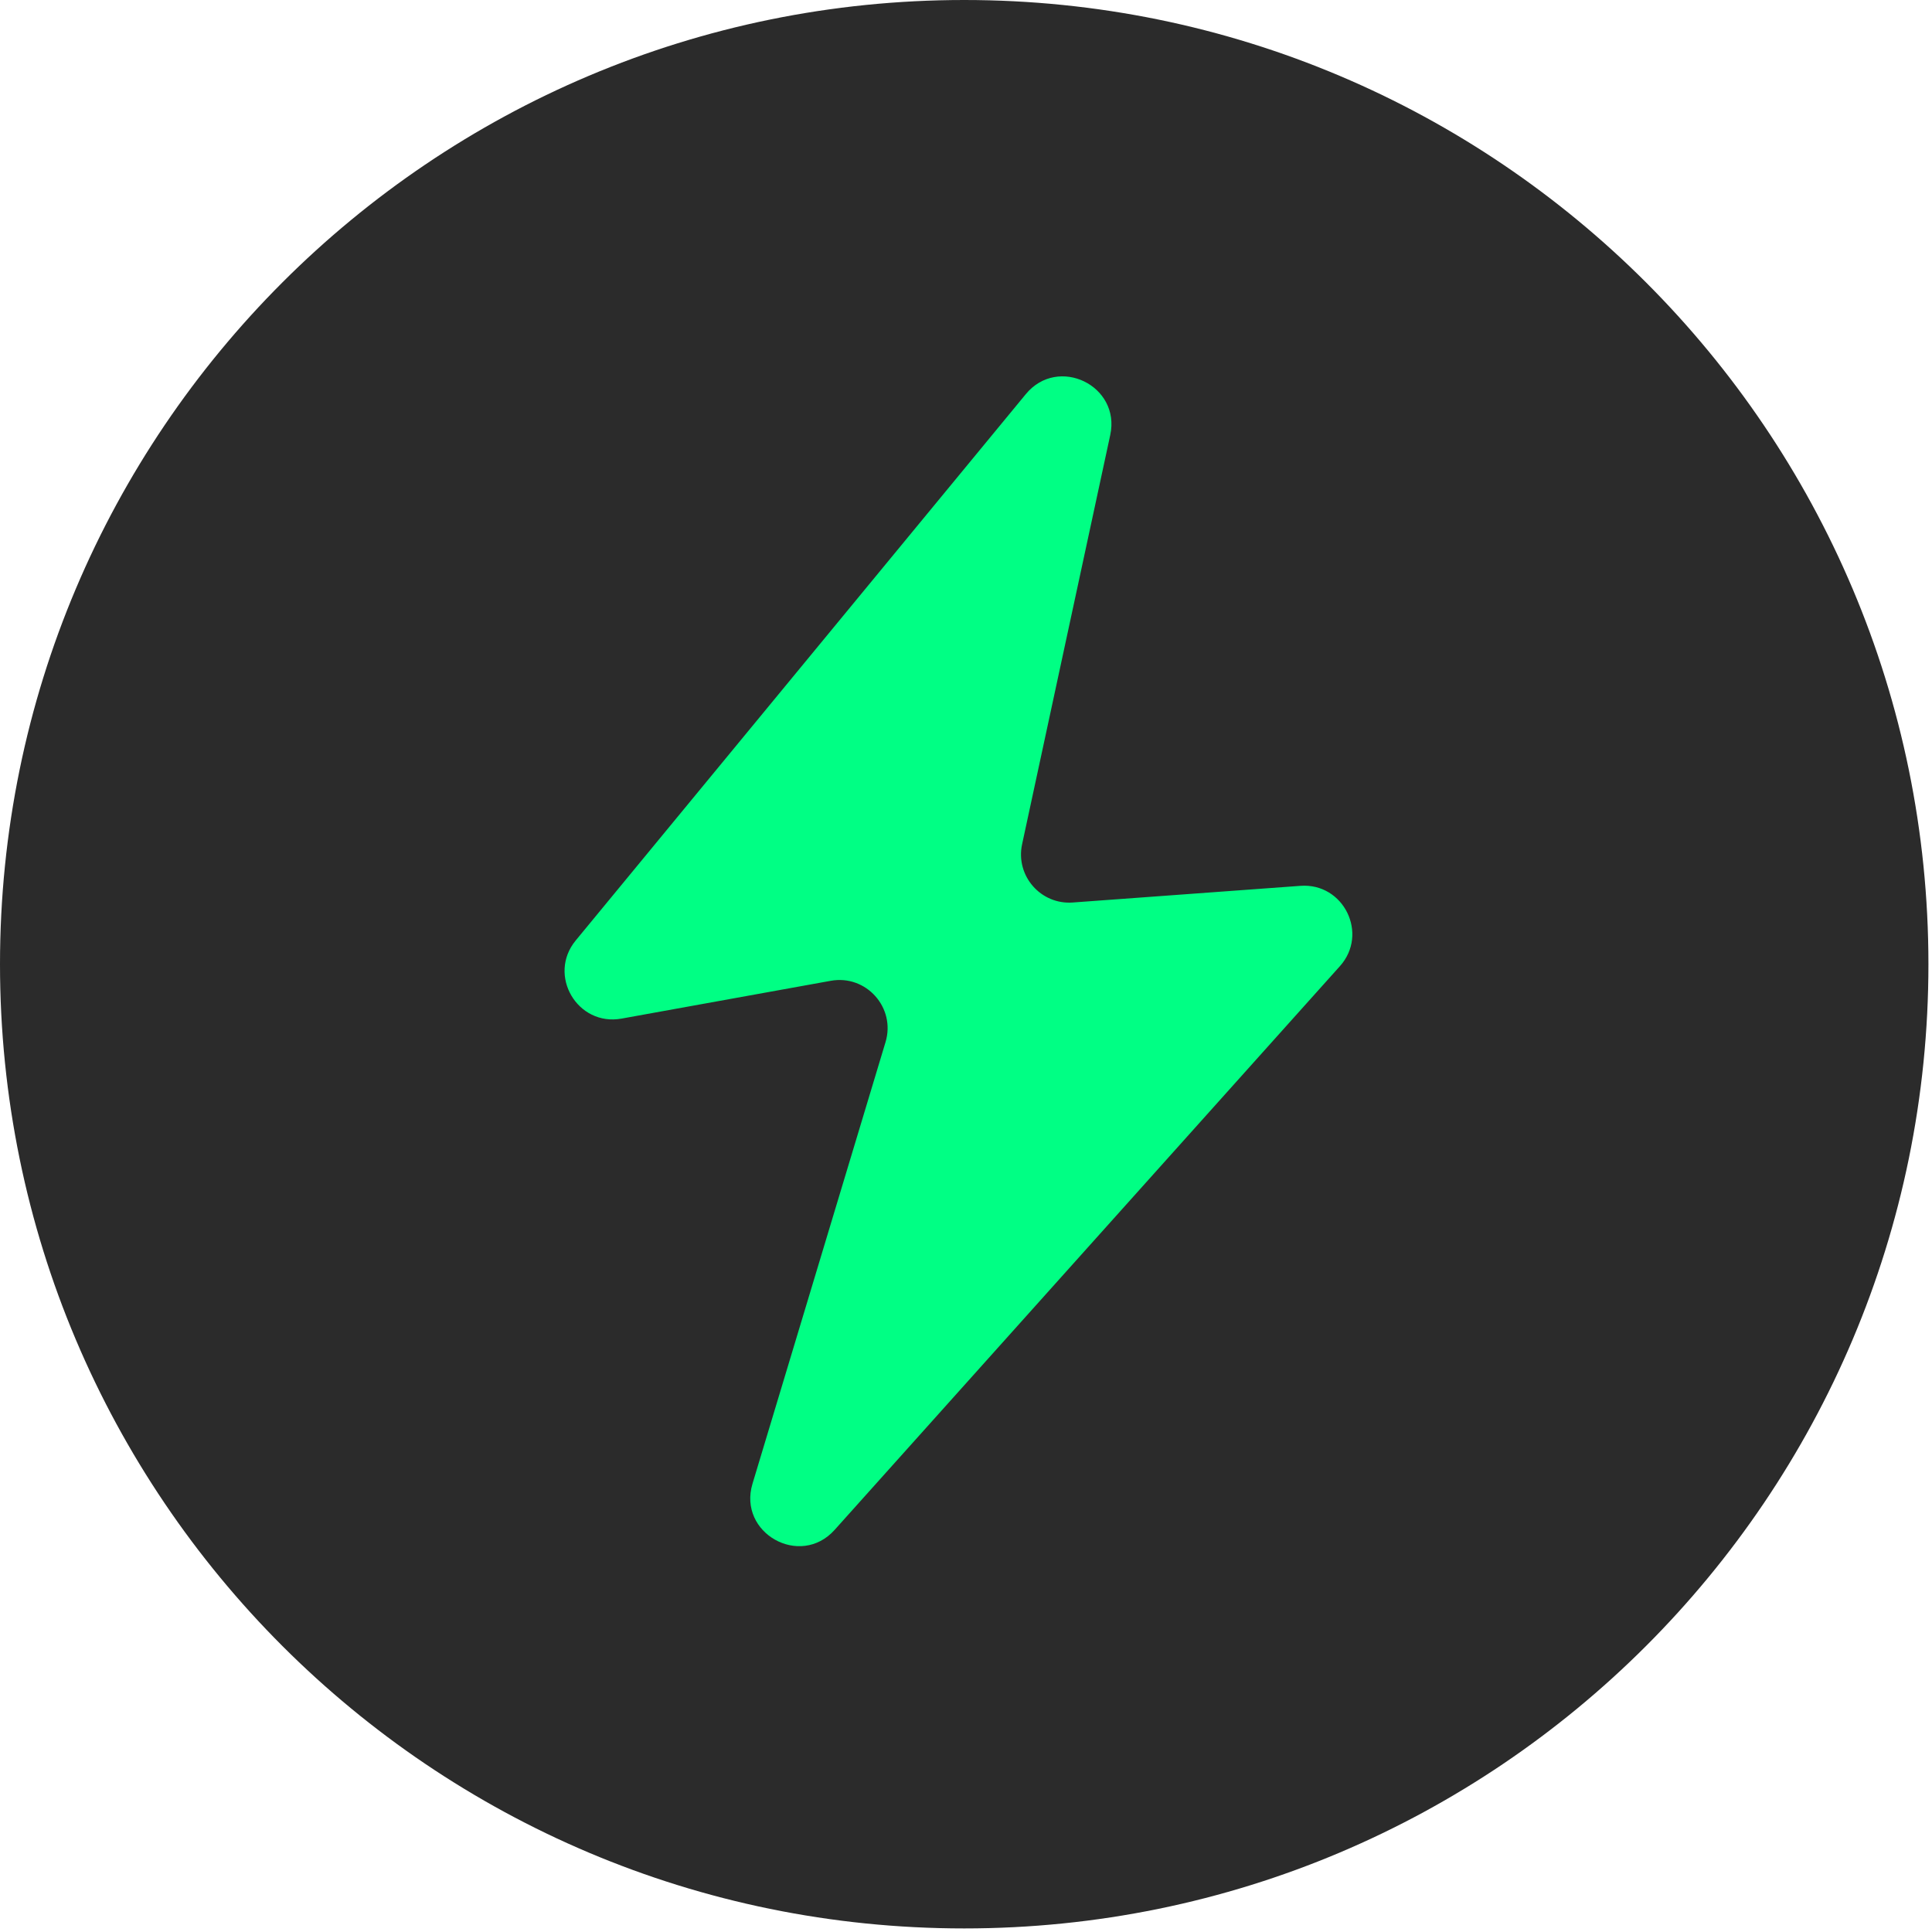
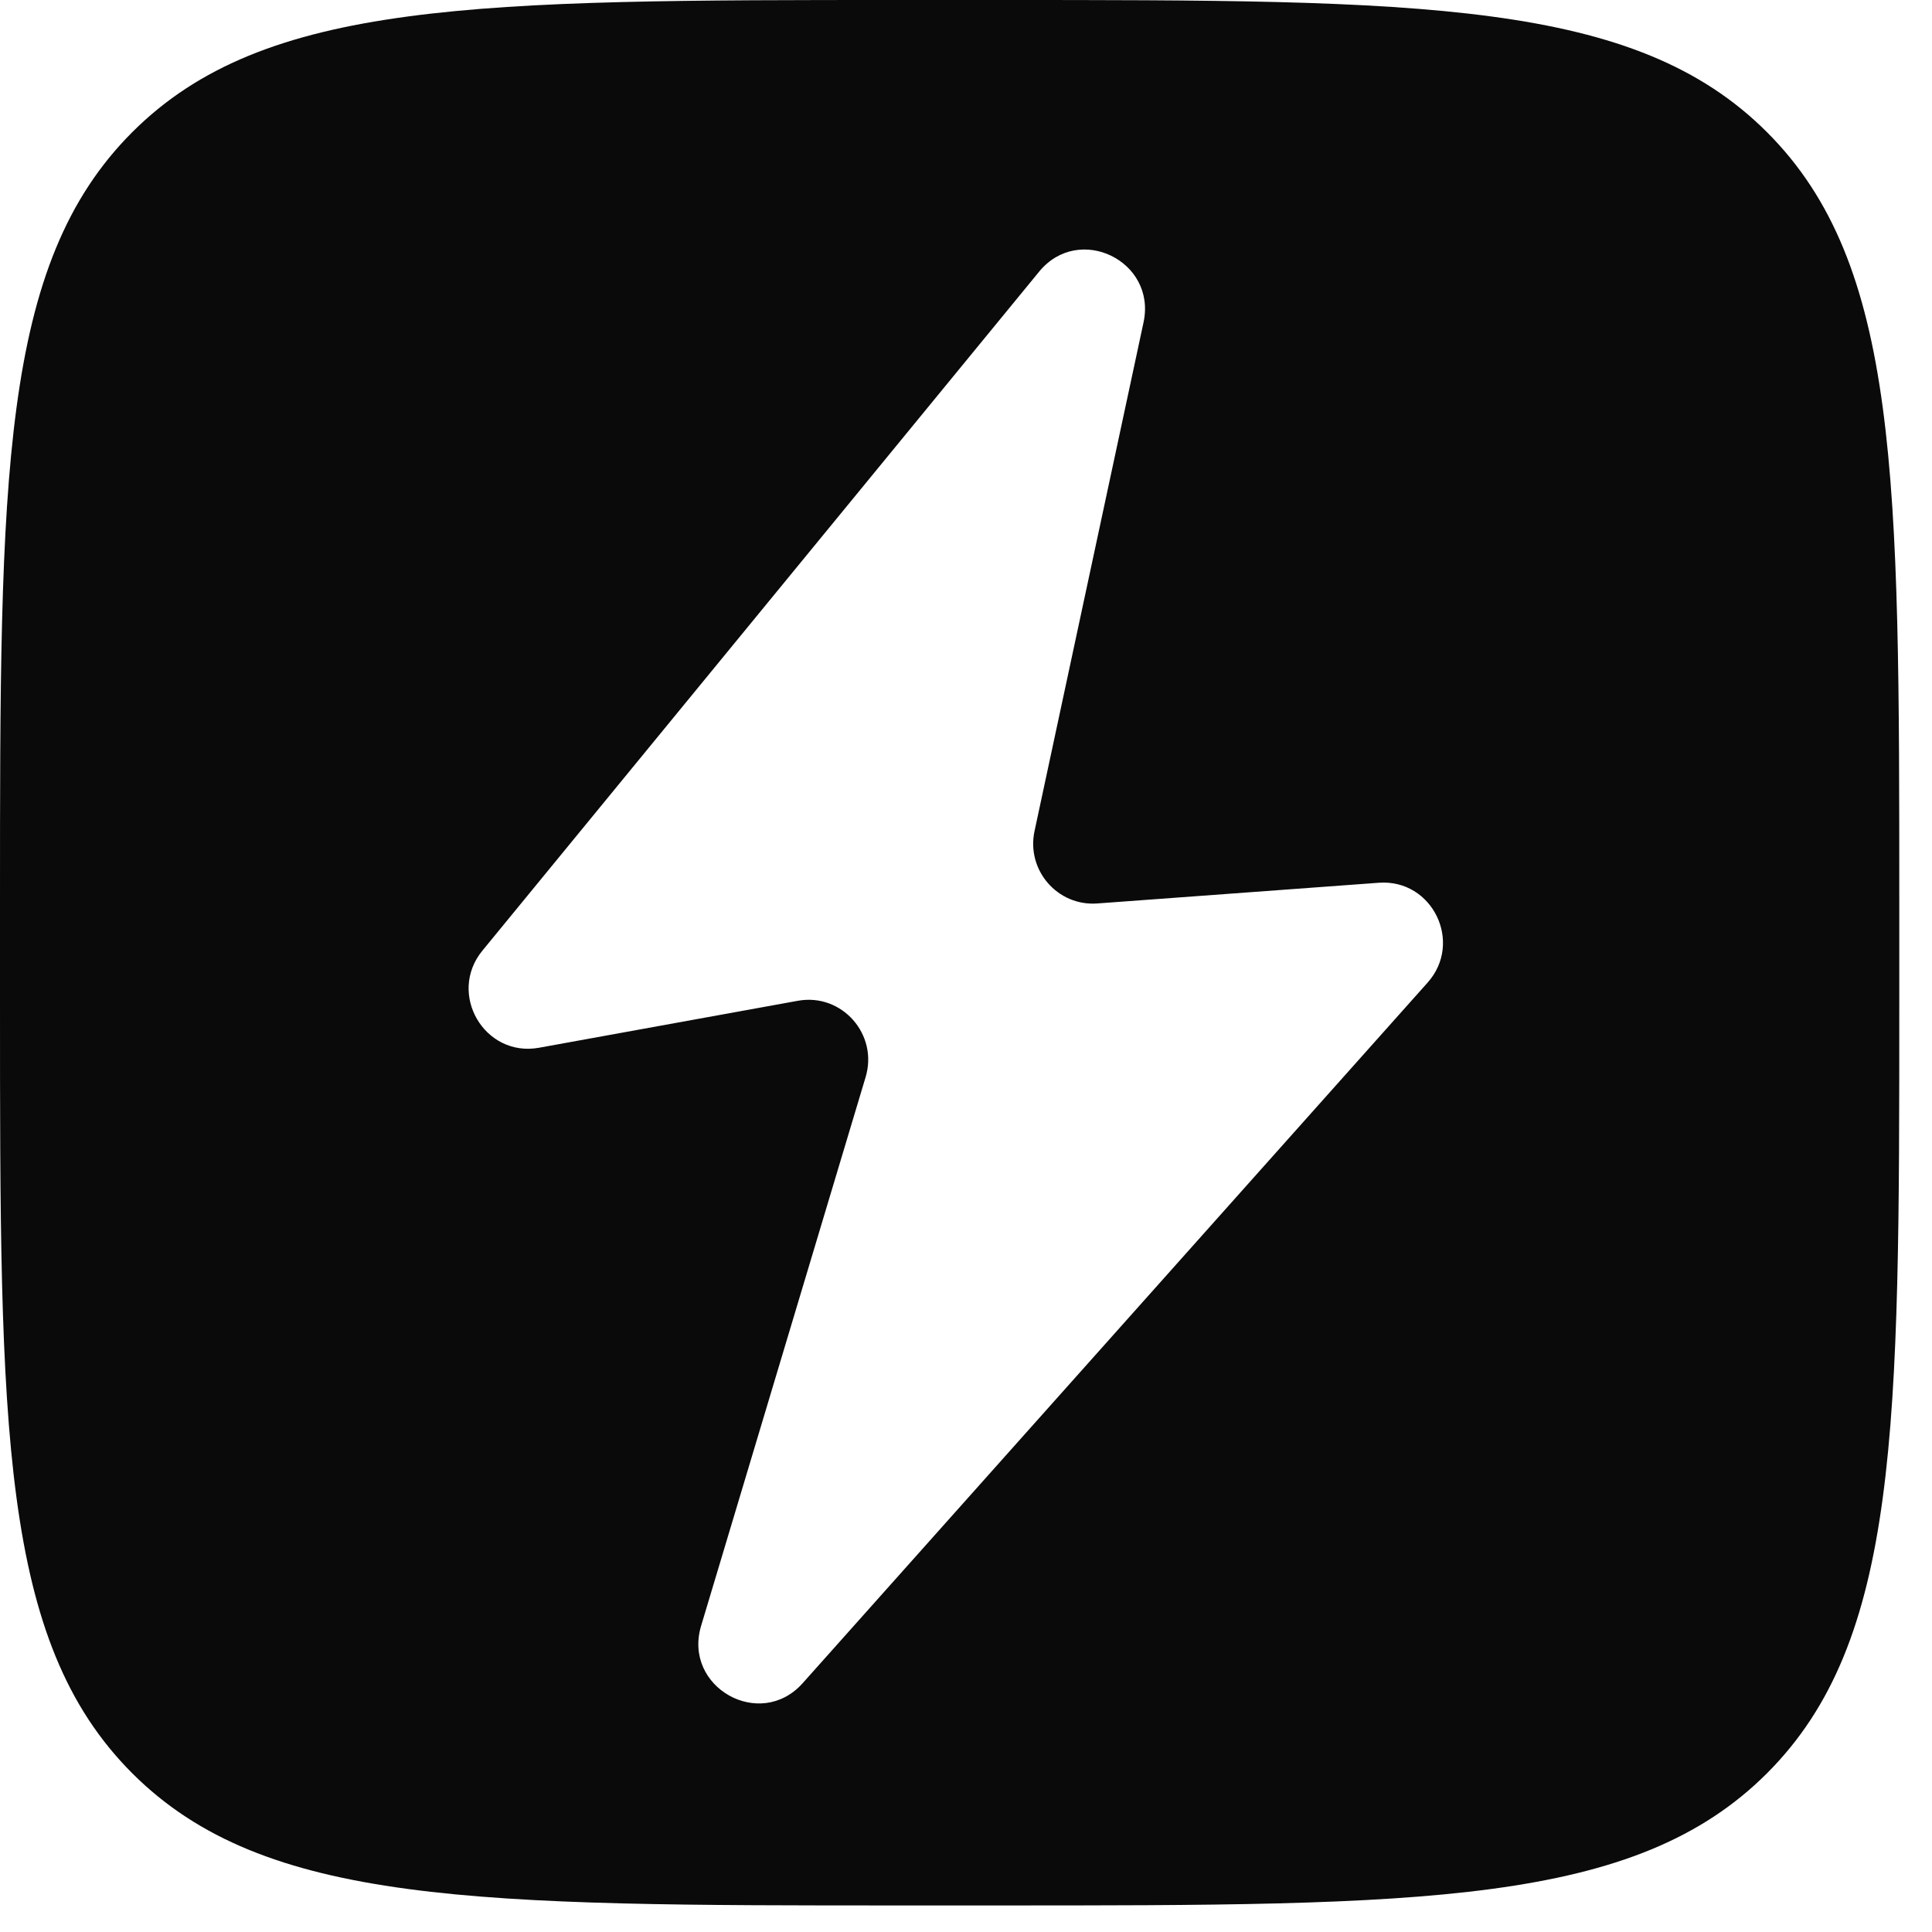
- <svg xmlns="http://www.w3.org/2000/svg" width="32" height="32" viewBox="0 0 53 53" fill="none">
-   <circle cx="26.451" cy="26.451" r="26.451" fill="#2B2B2B" />
-   <path d="M15.794 25.799L28.141 10.812C29.023 9.742 30.749 10.577 30.457 11.933L28.039 23.16C27.853 24.023 28.549 24.823 29.429 24.758L35.675 24.301C36.862 24.214 37.552 25.618 36.757 26.505L22.896 41.969C21.952 43.022 20.235 42.058 20.643 40.703L24.292 28.59C24.578 27.644 23.762 26.73 22.79 26.906L17.051 27.943C15.838 28.163 15.01 26.75 15.794 25.799Z" fill="#00FF84" />
+ <svg xmlns="http://www.w3.org/2000/svg" width="32" height="32" viewBox="0 0 46 46" fill="none">
+   <style>
+     /* Light system → ink squircle reads on pale browser chrome.
+        Dark system → cream squircle reads on dark browser chrome.
+        The bolt is a path-winding cutout, so it reveals the tab bg. */
+     path { fill: #0A0A0A; }
+     @media (prefers-color-scheme: dark) {
+       path { fill: #F5F2E1; }
+     }
+   </style>
+   <path fill-rule="evenodd" clip-rule="evenodd" d="M23.723 0C33.857 0 38.924 0 42.072 3.148C45.221 6.297 45.221 11.364 45.221 21.498V23.869C45.221 34.004 45.221 39.071 42.072 42.22C38.924 45.368 33.857 45.368 23.723 45.368H21.498C11.364 45.368 6.297 45.368 3.148 42.22C7.31031e-05 39.071 0 34.004 0 23.869V21.498C2.43139e-10 11.364 0 6.297 3.148 3.148C6.297 0 11.364 1.85236e-10 21.498 0H23.723ZM27.227 7.676C27.541 6.213 25.689 5.312 24.742 6.467L11.486 22.634C10.645 23.66 11.534 25.183 12.836 24.946L18.997 23.828C20.041 23.639 20.916 24.624 20.61 25.645L16.693 38.711C16.255 40.172 18.097 41.212 19.111 40.076L33.991 23.395C34.844 22.438 34.104 20.924 32.829 21.018L26.125 21.511C25.179 21.58 24.432 20.718 24.632 19.786L27.227 7.676Z" />
</svg>
